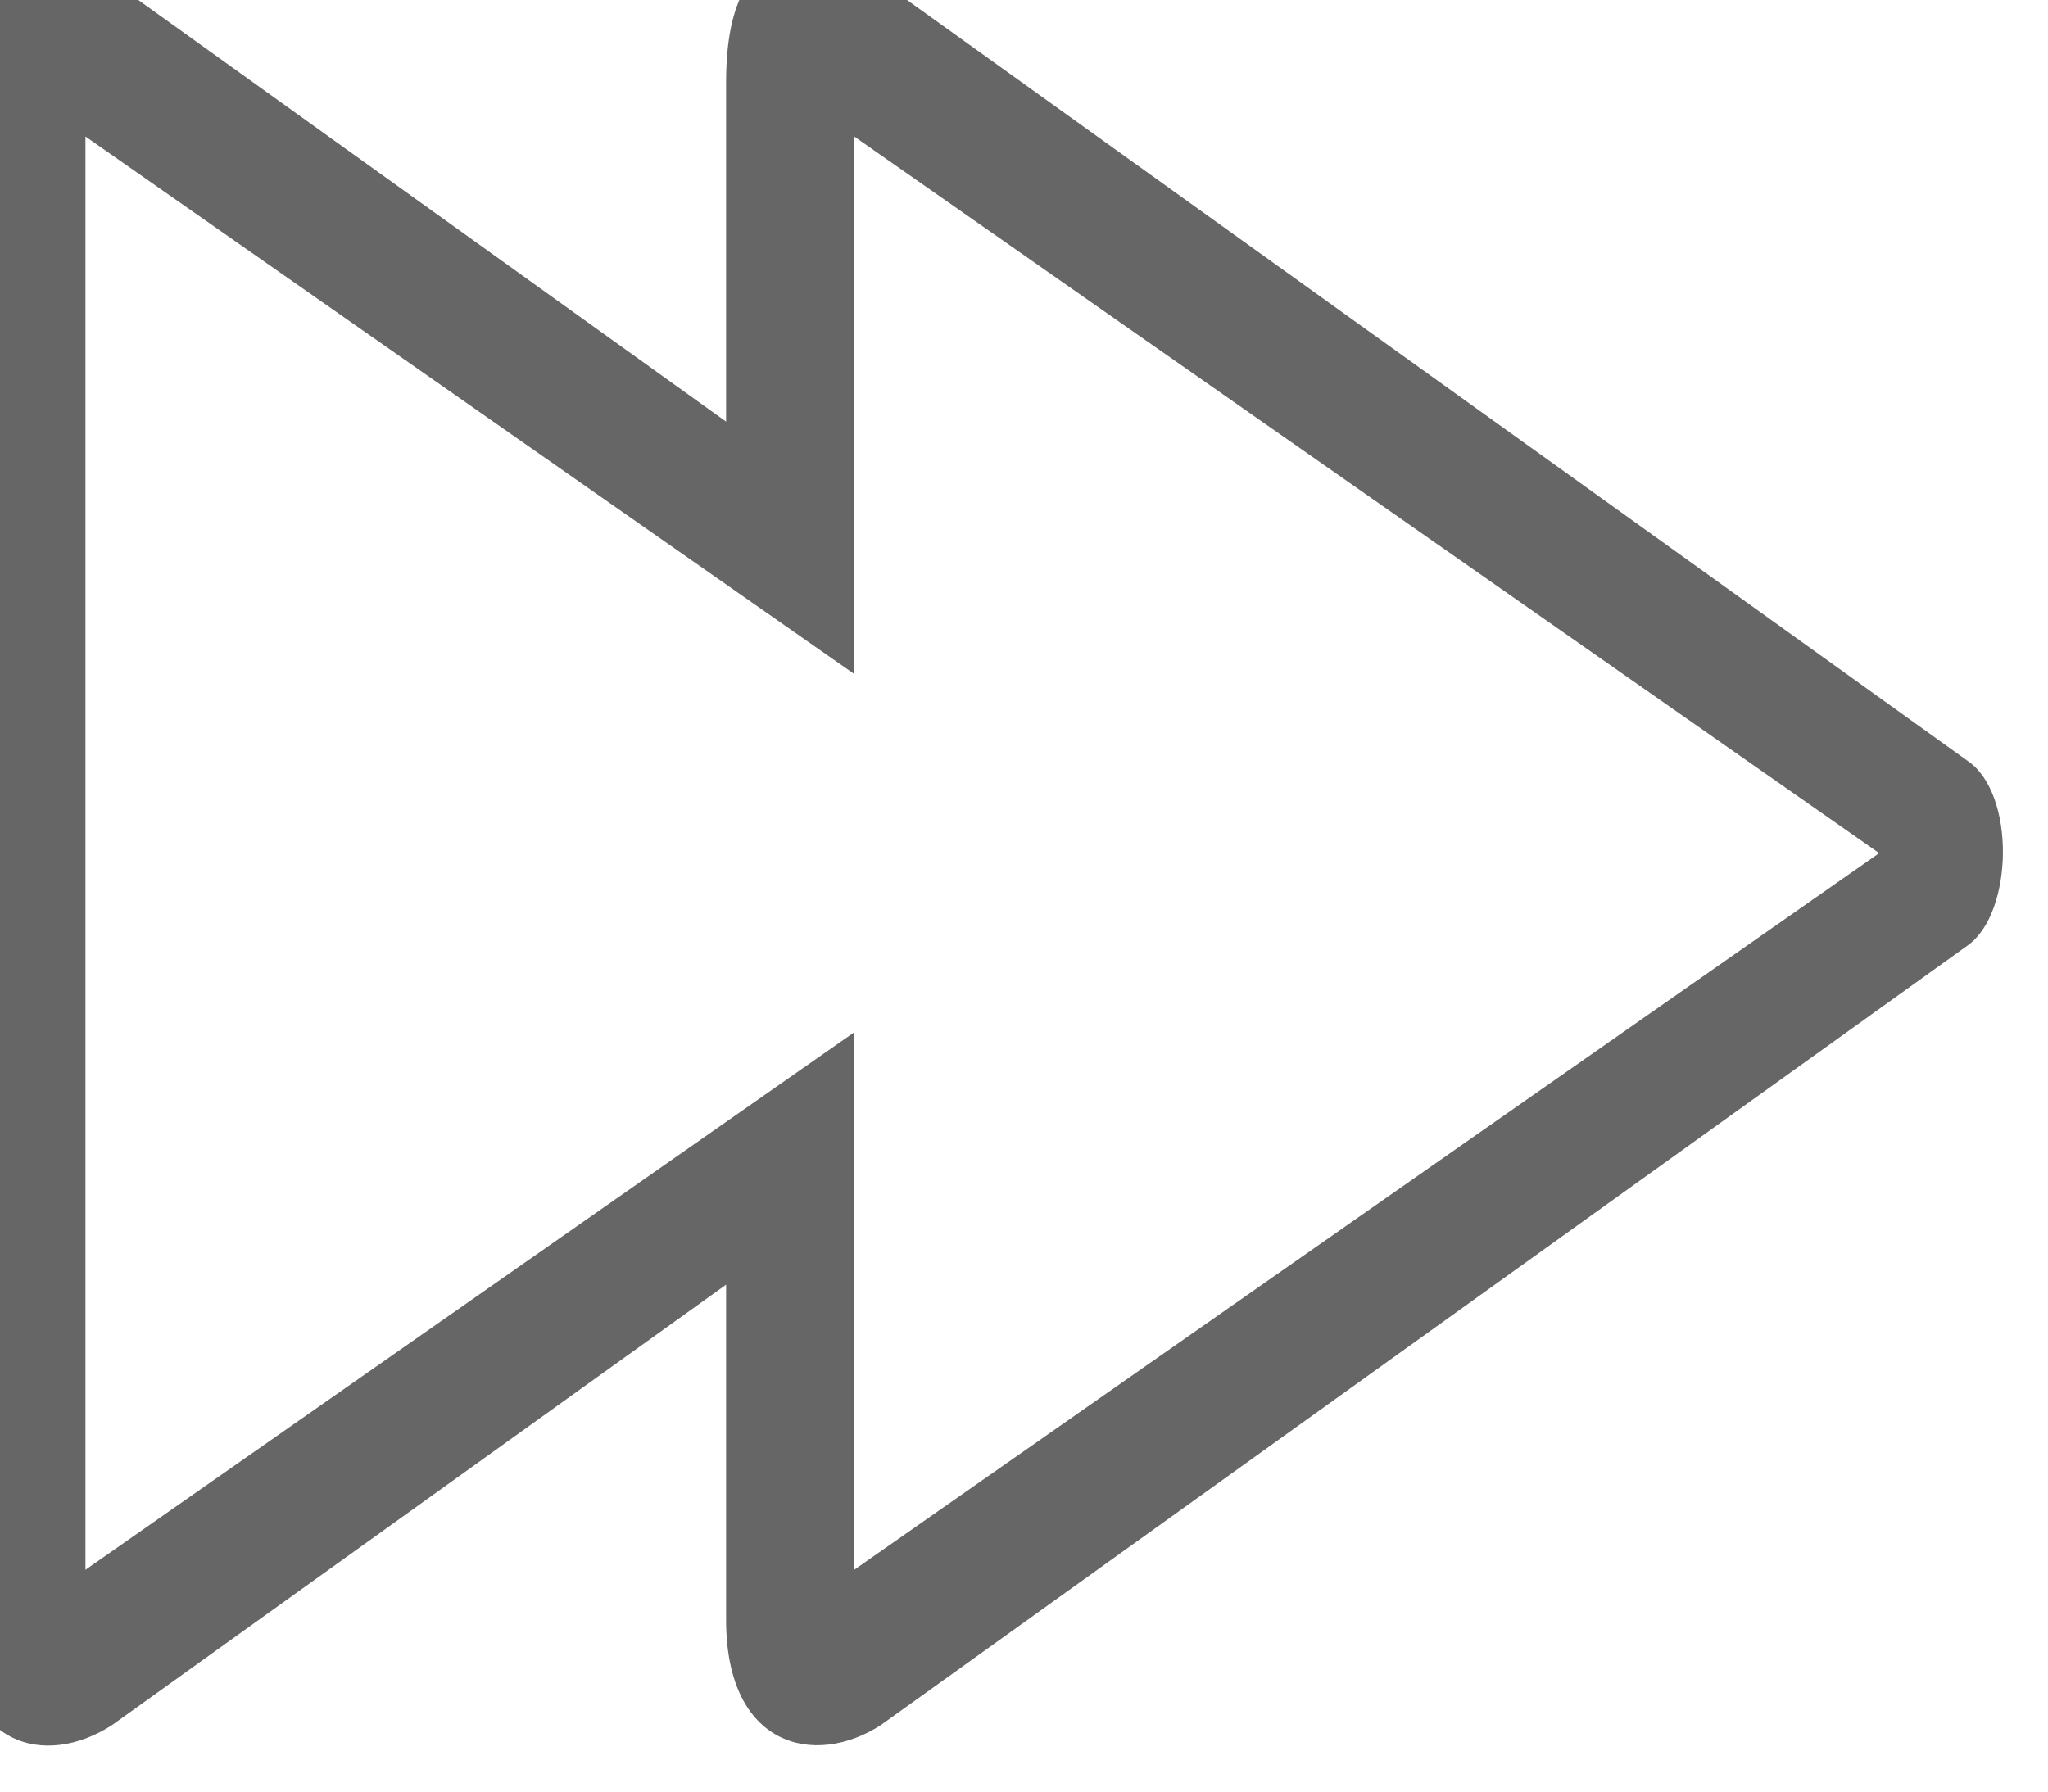
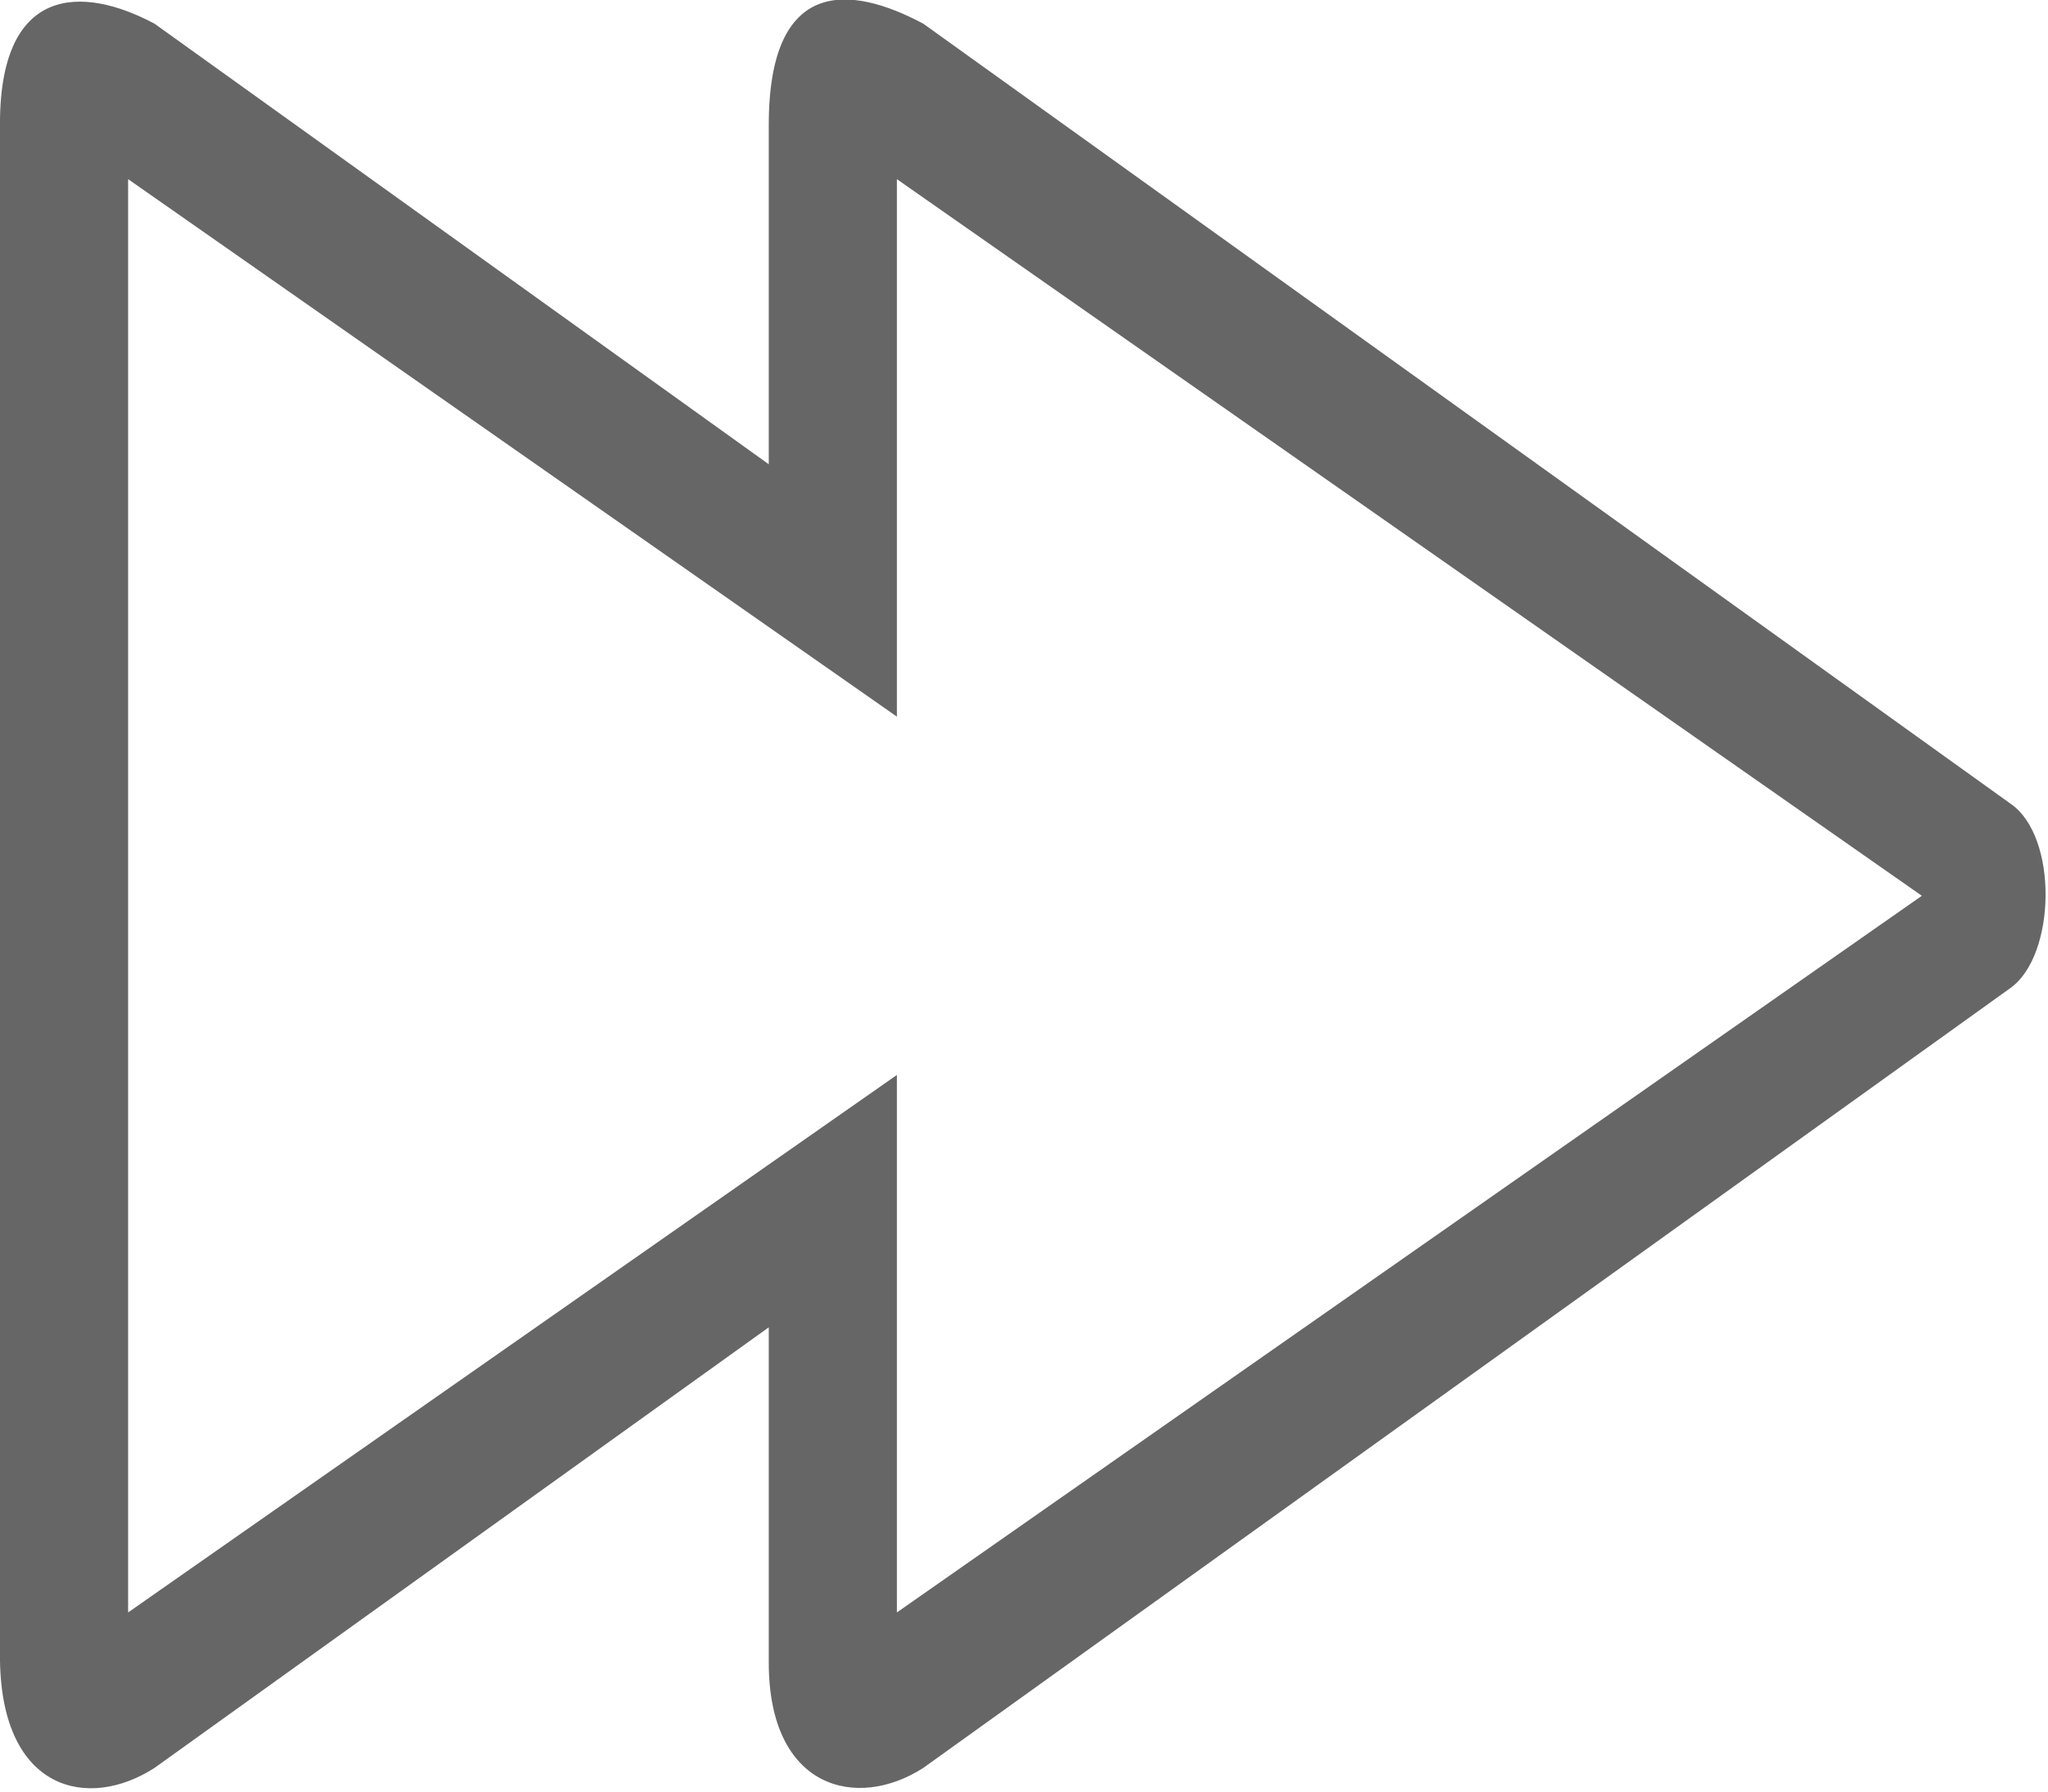
<svg xmlns="http://www.w3.org/2000/svg" width="32px" height="28px" viewBox="0 0 32 28" version="1.1">
  <defs />
  <g id="Page-1" stroke="none" stroke-width="1" fill="none" fill-rule="evenodd">
-     <g id="Icon-Set" transform="translate(-568.6667, -569.6667)" fill="#666666">
+     <g id="Icon-Set" transform="translate(-568, -569)" fill="#666666">
      <path d="M582.014,594.2 L582.014,585.8 L570.002,594.2 L570.002,571.8 L582.014,580.2 L582.014,571.8 L598.029,583 L582.014,594.2 L582.014,594.2 Z M599.415,581.561 L582.429,569.372 C581.303,568.768 580.013,568.625 580.012,570.951 L580.012,576.256 L570.417,569.372 C569.291,568.768 567.969,568.75 568,571.014 L568,594.955 C568.032,597 569.385,597.296 570.417,596.628 L580.012,589.744 L580.012,594.986 C580.013,596.969 581.396,597.296 582.429,596.628 L599.415,584.44 C600.127,583.928 600.162,582.072 599.415,581.561 L599.415,581.561 Z" id="forward" />
    </g>
  </g>
</svg>
